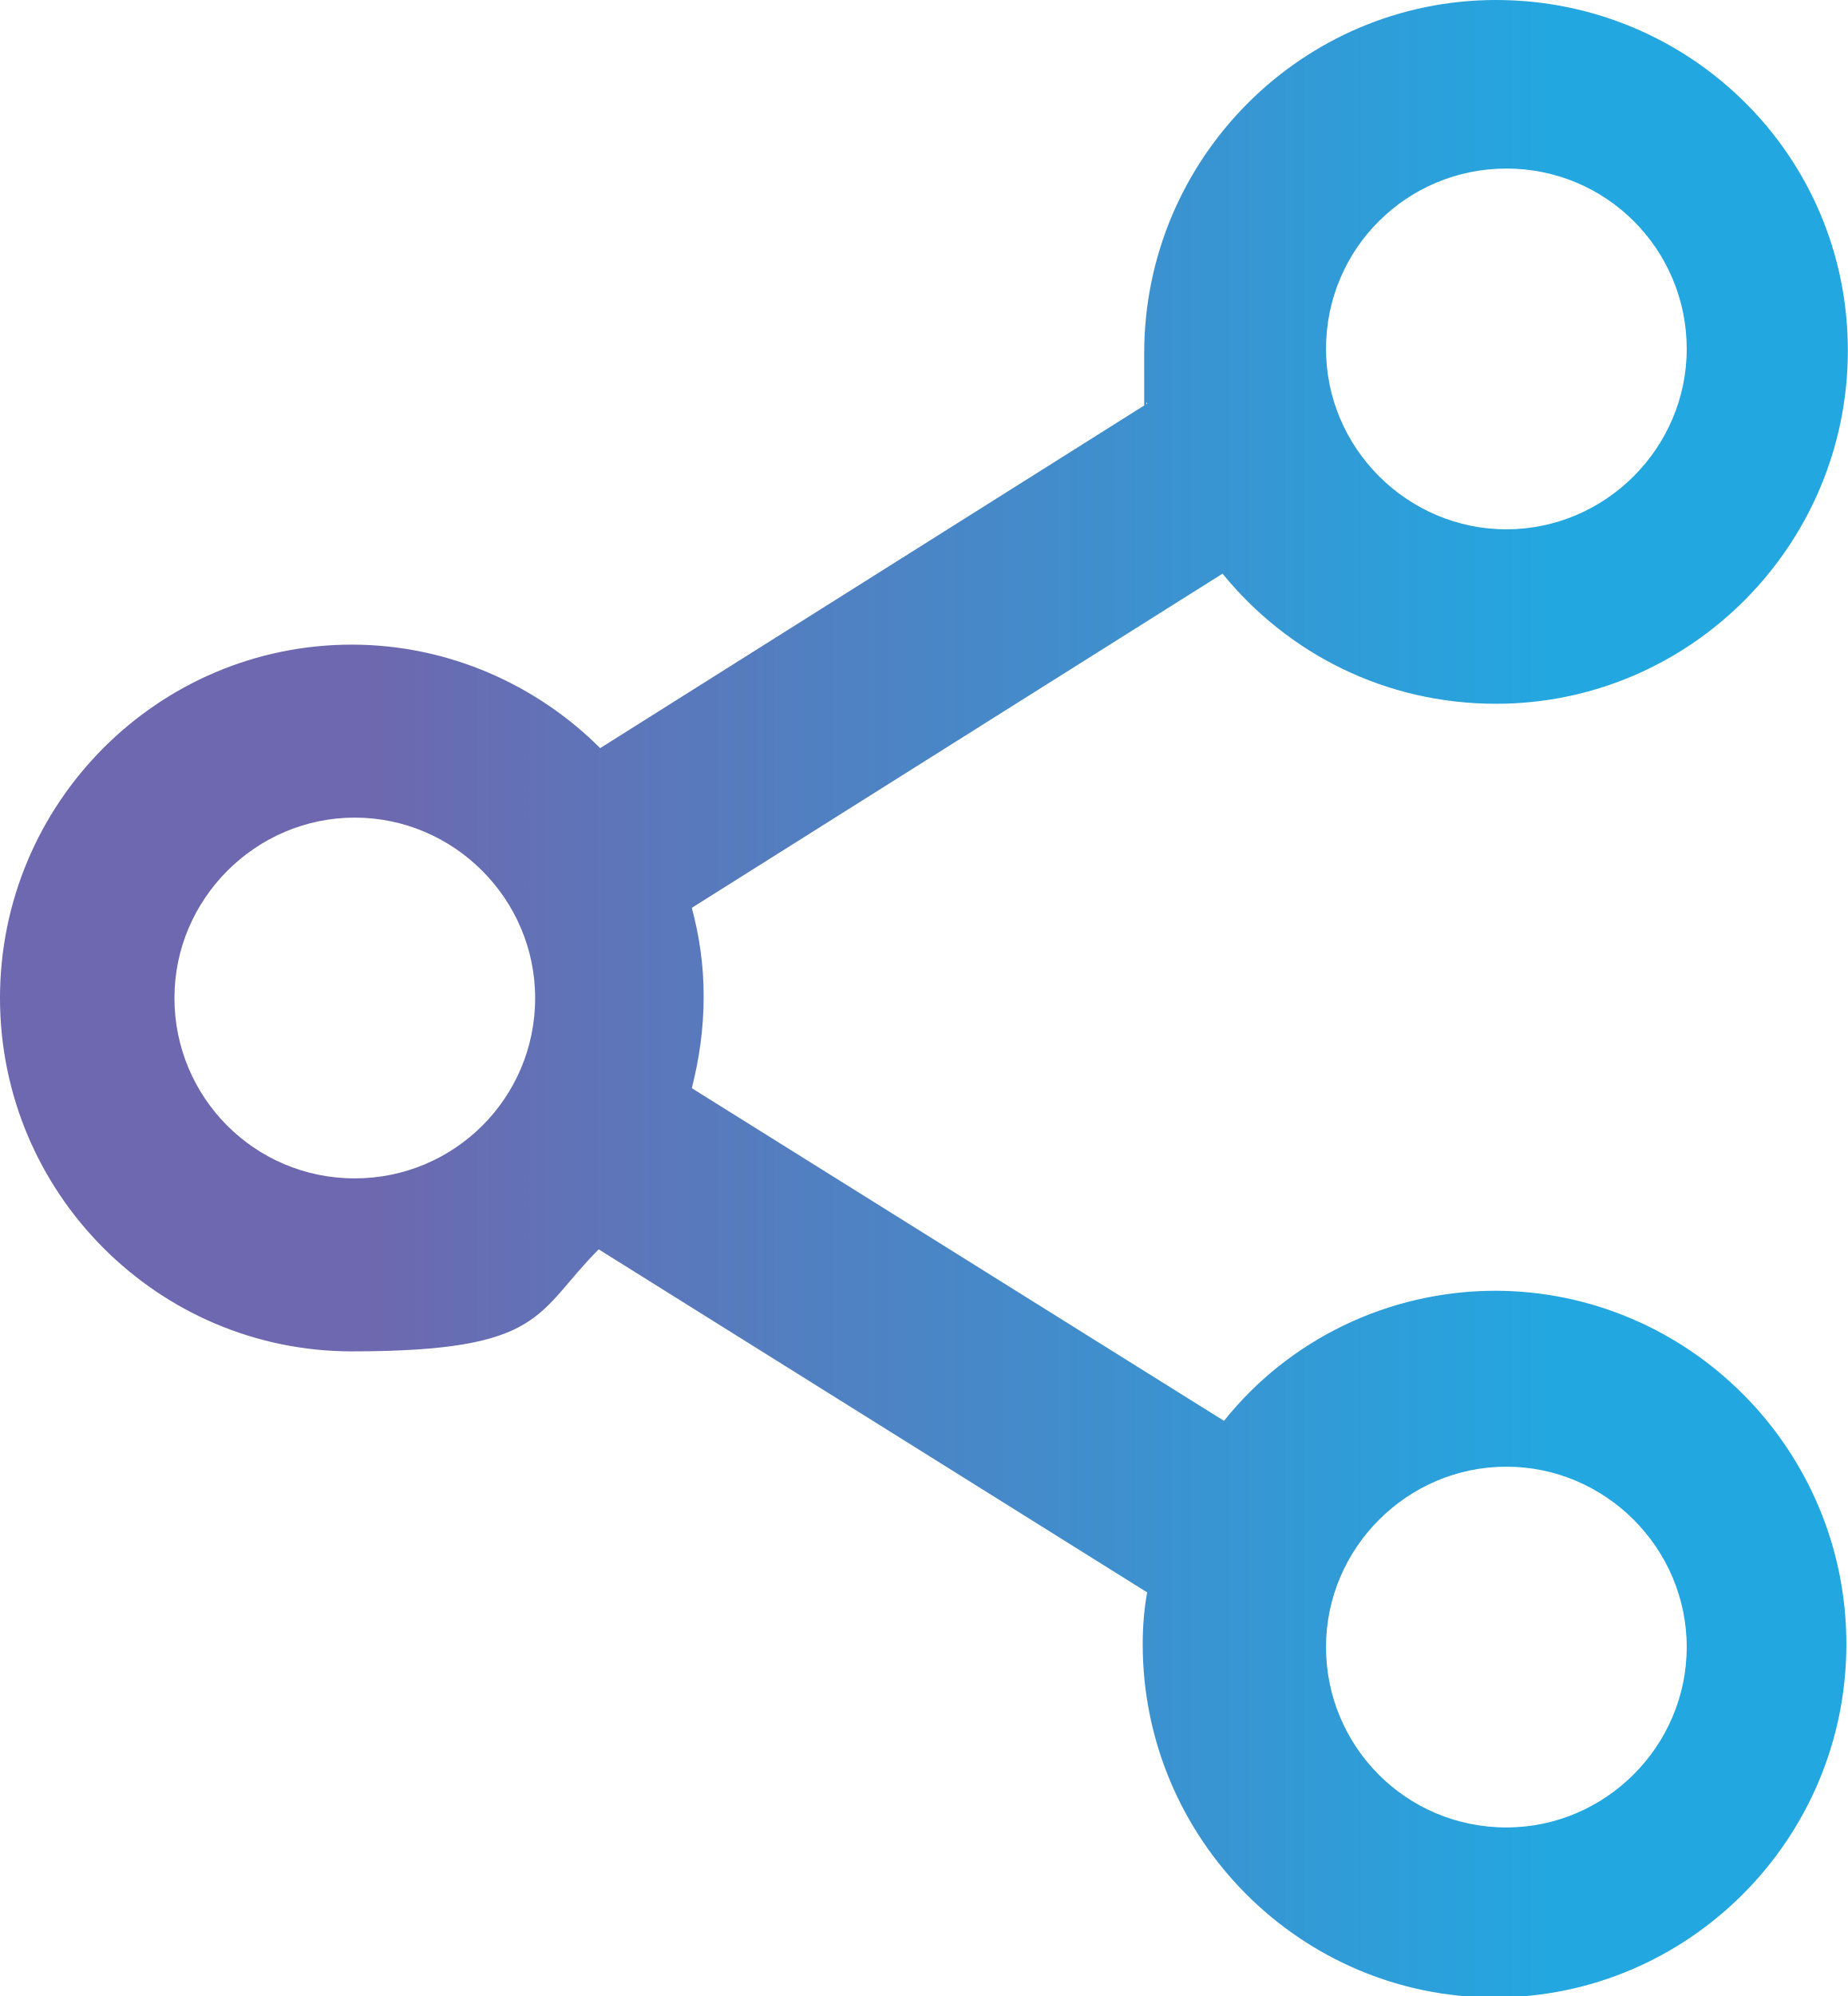
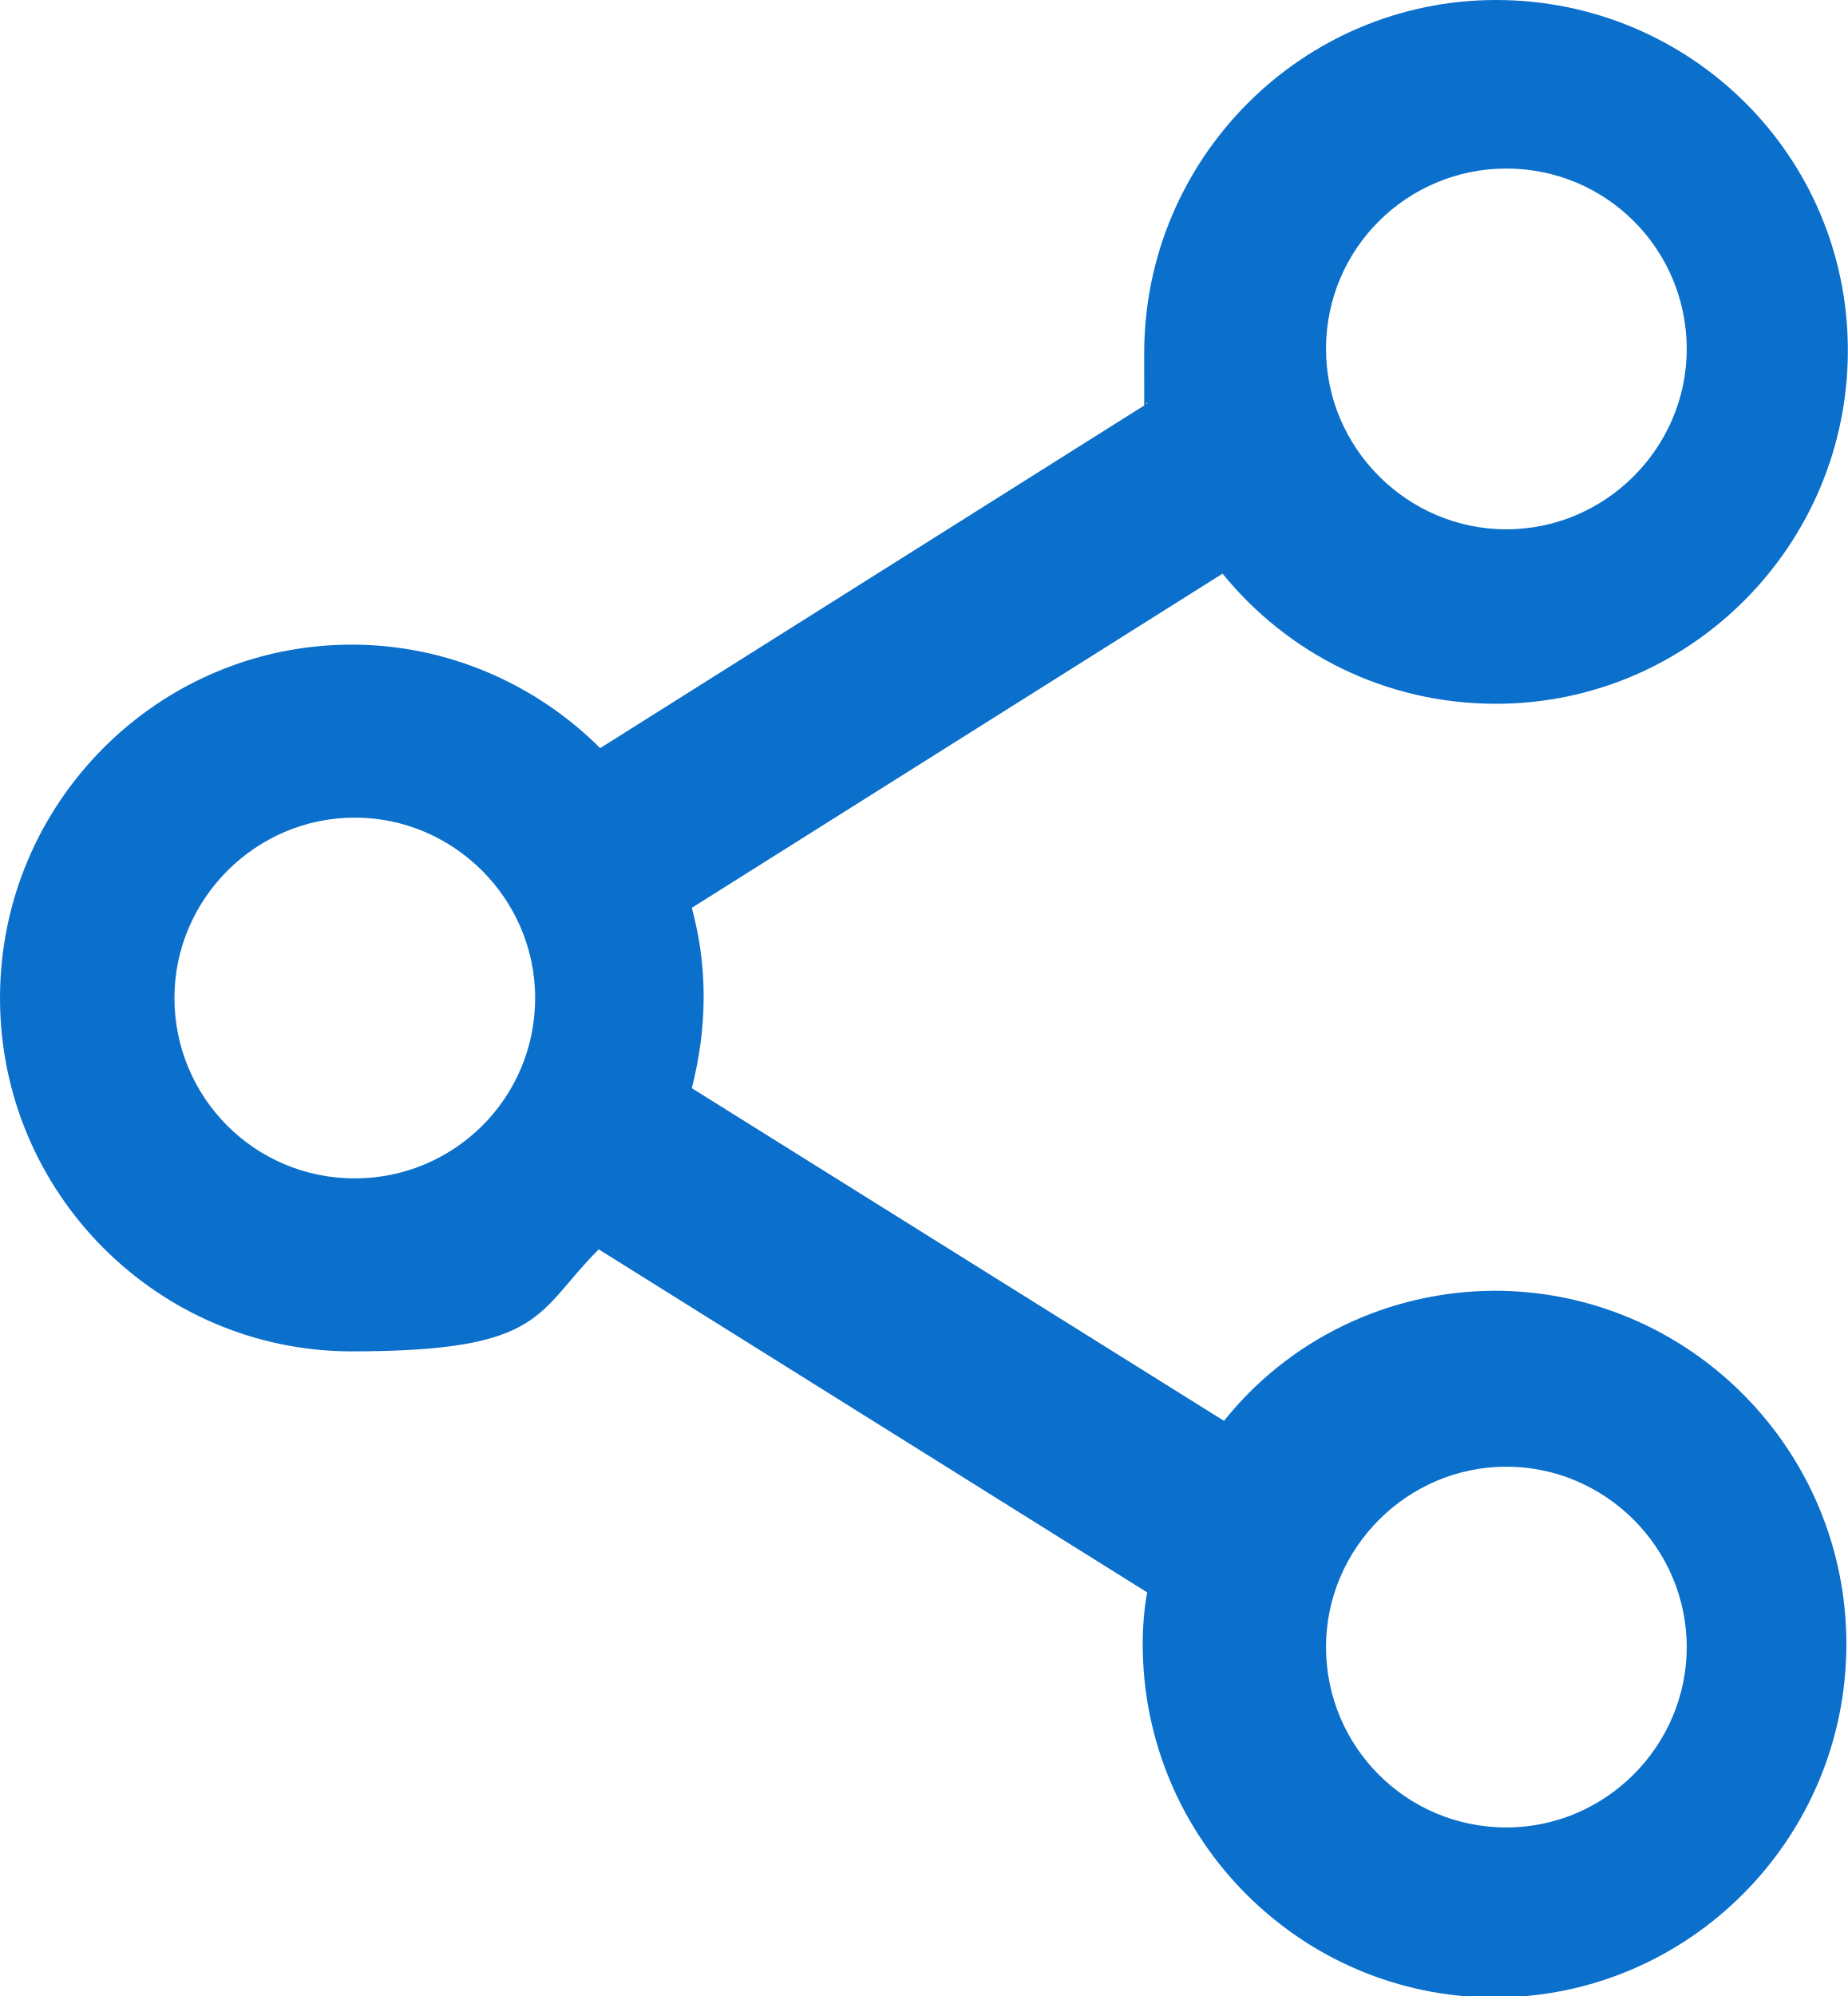
<svg xmlns="http://www.w3.org/2000/svg" version="1.1" viewBox="0 0 125 135">
  <defs>
    <style>
      .cls-1 {
-         fill: url(#linear-gradient);
+         fill: #0B6FCC;
      }
    </style>
    <linearGradient id="linear-gradient" x1="105.5" y1="68.5" x2="24.9" y2="68.5" gradientTransform="translate(0 136) scale(1 -1)" gradientUnits="userSpaceOnUse">
      <stop offset="0" stop-color="#23a7e0" />
      <stop offset="1" stop-color="#6d68af" />
    </linearGradient>
  </defs>
  <g>
    <g id="Layer_1">
      <path class="cls-1" d="M101.2,87.3c-7.4,0-14.1,3.4-18.4,8.8l-36-22.5c.5-2,.8-4,.8-6.2s-.3-4.1-.8-6l35.9-22.6c4.4,5.4,11,8.8,18.5,8.8,13.1,0,23.8-10.7,23.8-23.9S114.3,0,101.2,0s-23.8,10.7-23.8,23.9,0,2.3.2,3.4l-37,23.3c-4.3-4.3-10.3-7-16.8-7-13.1,0-23.8,10.7-23.8,23.9s10.7,23.9,23.8,23.9,12.4-2.6,16.7-6.9l37.1,23.2c-.2,1.1-.3,2.3-.3,3.5,0,13.2,10.7,23.9,23.8,23.9s23.8-10.7,23.8-23.9c0-13.2-10.7-23.9-23.8-23.9ZM101.9,11.4c6.8,0,12.2,5.5,12.2,12.2s-5.5,12.2-12.2,12.2-12.2-5.5-12.2-12.2c0-6.8,5.5-12.2,12.2-12.2ZM24,79.7c-6.8,0-12.2-5.5-12.2-12.2s5.5-12.2,12.2-12.2,12.2,5.5,12.2,12.2c0,6.8-5.5,12.2-12.2,12.2ZM101.9,123.6c-6.8,0-12.2-5.5-12.2-12.2s5.5-12.2,12.2-12.2,12.2,5.5,12.2,12.2-5.5,12.2-12.2,12.2Z" />
    </g>
  </g>
</svg>
